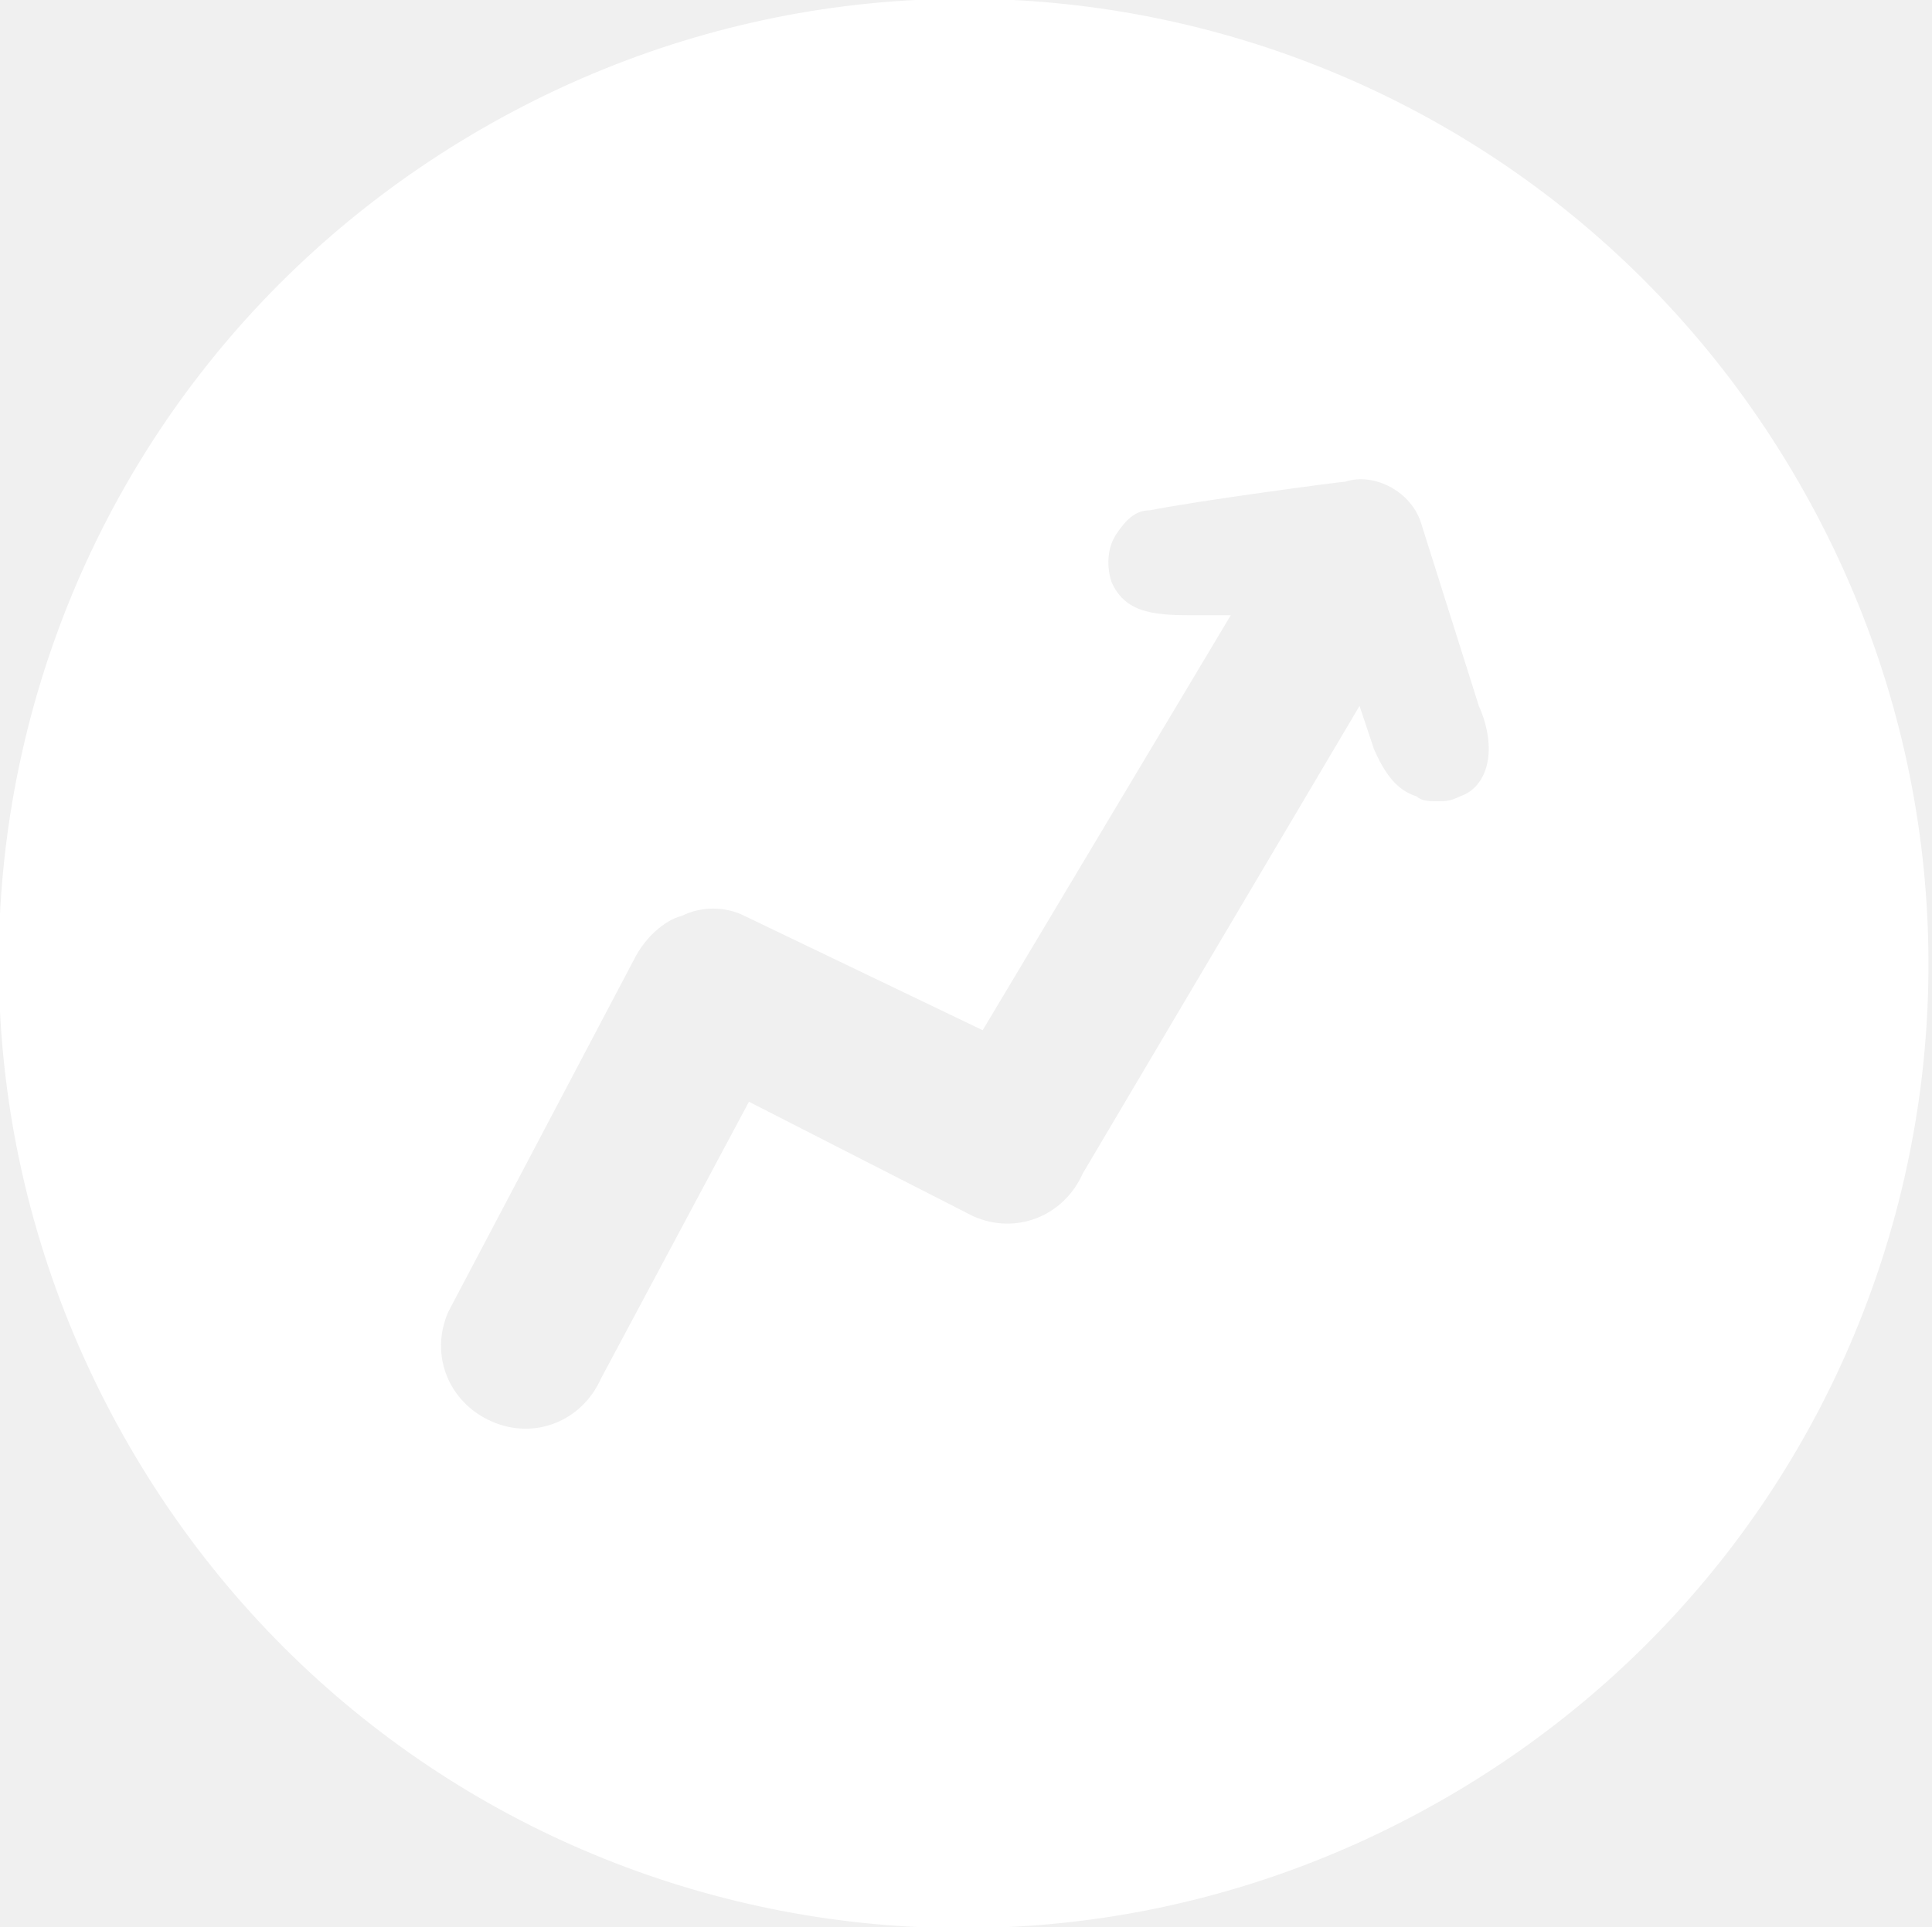
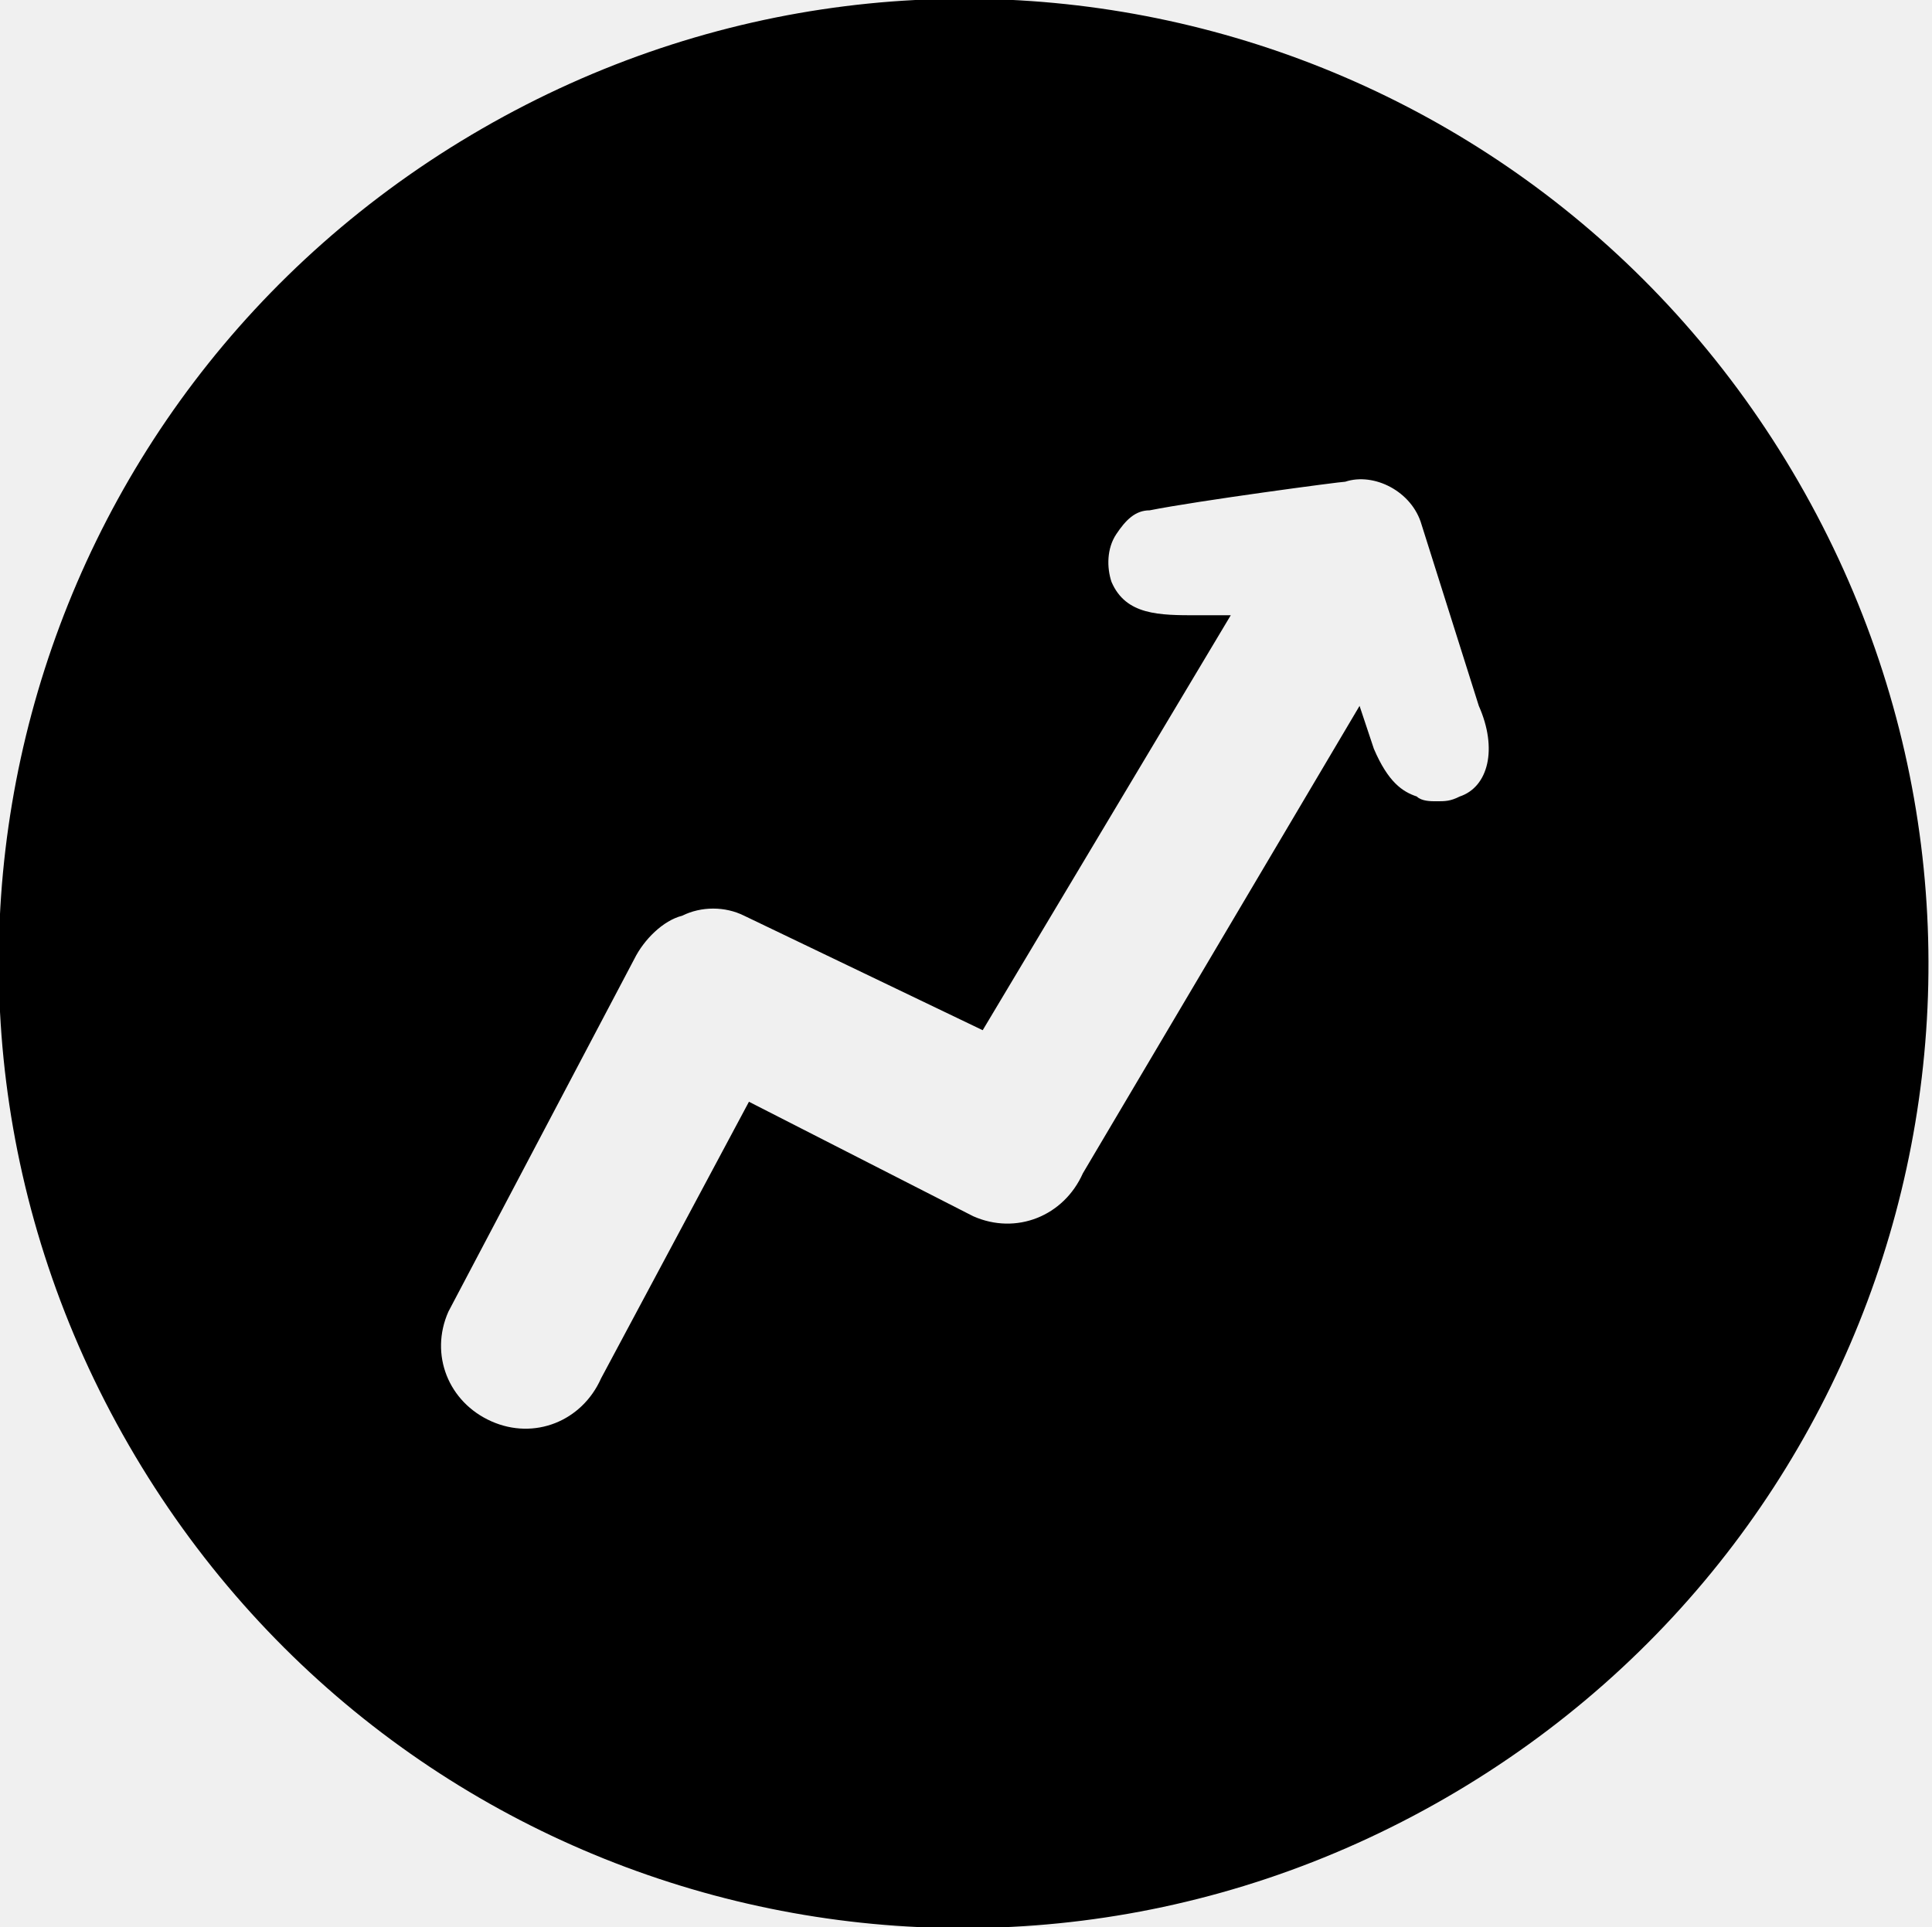
<svg xmlns="http://www.w3.org/2000/svg" version="1.1" id="Capa_1" x="0px" y="0px" viewBox="0 0 40.5 40.4" style="enable-background:new 0 0 40.5 40.4;" xml:space="preserve">
-   <style type="text/css">
- 	.st0{fill:#FFFFFF;}
- </style>
-   <path class="st0" d="M37.7,10.1c-5.6-9.7-17.9-13-27.6-7.4s-13,17.9-7.4,27.6s17.9,13,27.6,7.4S43.3,19.8,37.7,10.1z M30.6,16.7  c-0.2,0.1-0.3,0.1-0.5,0.1c-0.1,0-0.3,0-0.4-0.1c-0.3-0.1-0.6-0.3-0.9-1l-0.3-0.9l-5.8,9.8l0,0c-0.4,0.9-1.4,1.3-2.3,0.9l-4.7-2.4  l-3.1,5.8c-0.4,0.9-1.4,1.3-2.3,0.9c-0.9-0.4-1.3-1.4-0.9-2.3l3.9-7.4c0.2-0.4,0.6-0.8,1-0.9c0.4-0.2,0.9-0.2,1.3,0l5,2.4l5.2-8.7  h-0.7c-0.8,0-1.5,0-1.8-0.7c-0.1-0.3-0.1-0.7,0.1-1s0.4-0.5,0.7-0.5c1-0.2,4-0.6,4.1-0.6c0.6-0.2,1.4,0.2,1.6,0.9l1.2,3.8  C31.4,15.7,31.2,16.5,30.6,16.7z" />
+   <path d="M37.7,10.1c-5.6-9.7-17.9-13-27.6-7.4c-9.7,5.6-13,17.9-7.4,27.6c5.6,9.7,17.9,13,27.6,7.4C40,32.1,43.3,19.8,37.7,10.1z   M30.6,16.7c-0.2,0.1-0.3,0.1-0.5,0.1c-0.1,0-0.3,0-0.4-0.1c-0.3-0.1-0.6-0.3-0.9-1l-0.3-0.9l-5.8,9.8c0,0,0,0,0,0  c-0.4,0.9-1.4,1.3-2.3,0.9l-4.7-2.4l-3.1,5.8c-0.4,0.9-1.4,1.3-2.3,0.9c-0.9-0.4-1.3-1.4-0.9-2.3l3.9-7.4c0.2-0.4,0.6-0.8,1-0.9  c0.4-0.2,0.9-0.2,1.3,0l5,2.4l5.2-8.7l-0.7,0c-0.8,0-1.5,0-1.8-0.7c-0.1-0.3-0.1-0.7,0.1-1c0.2-0.3,0.4-0.5,0.7-0.5  c1-0.2,4-0.6,4.1-0.6c0.6-0.2,1.4,0.2,1.6,0.9l1.2,3.8C31.4,15.7,31.2,16.5,30.6,16.7z" />
</svg>
